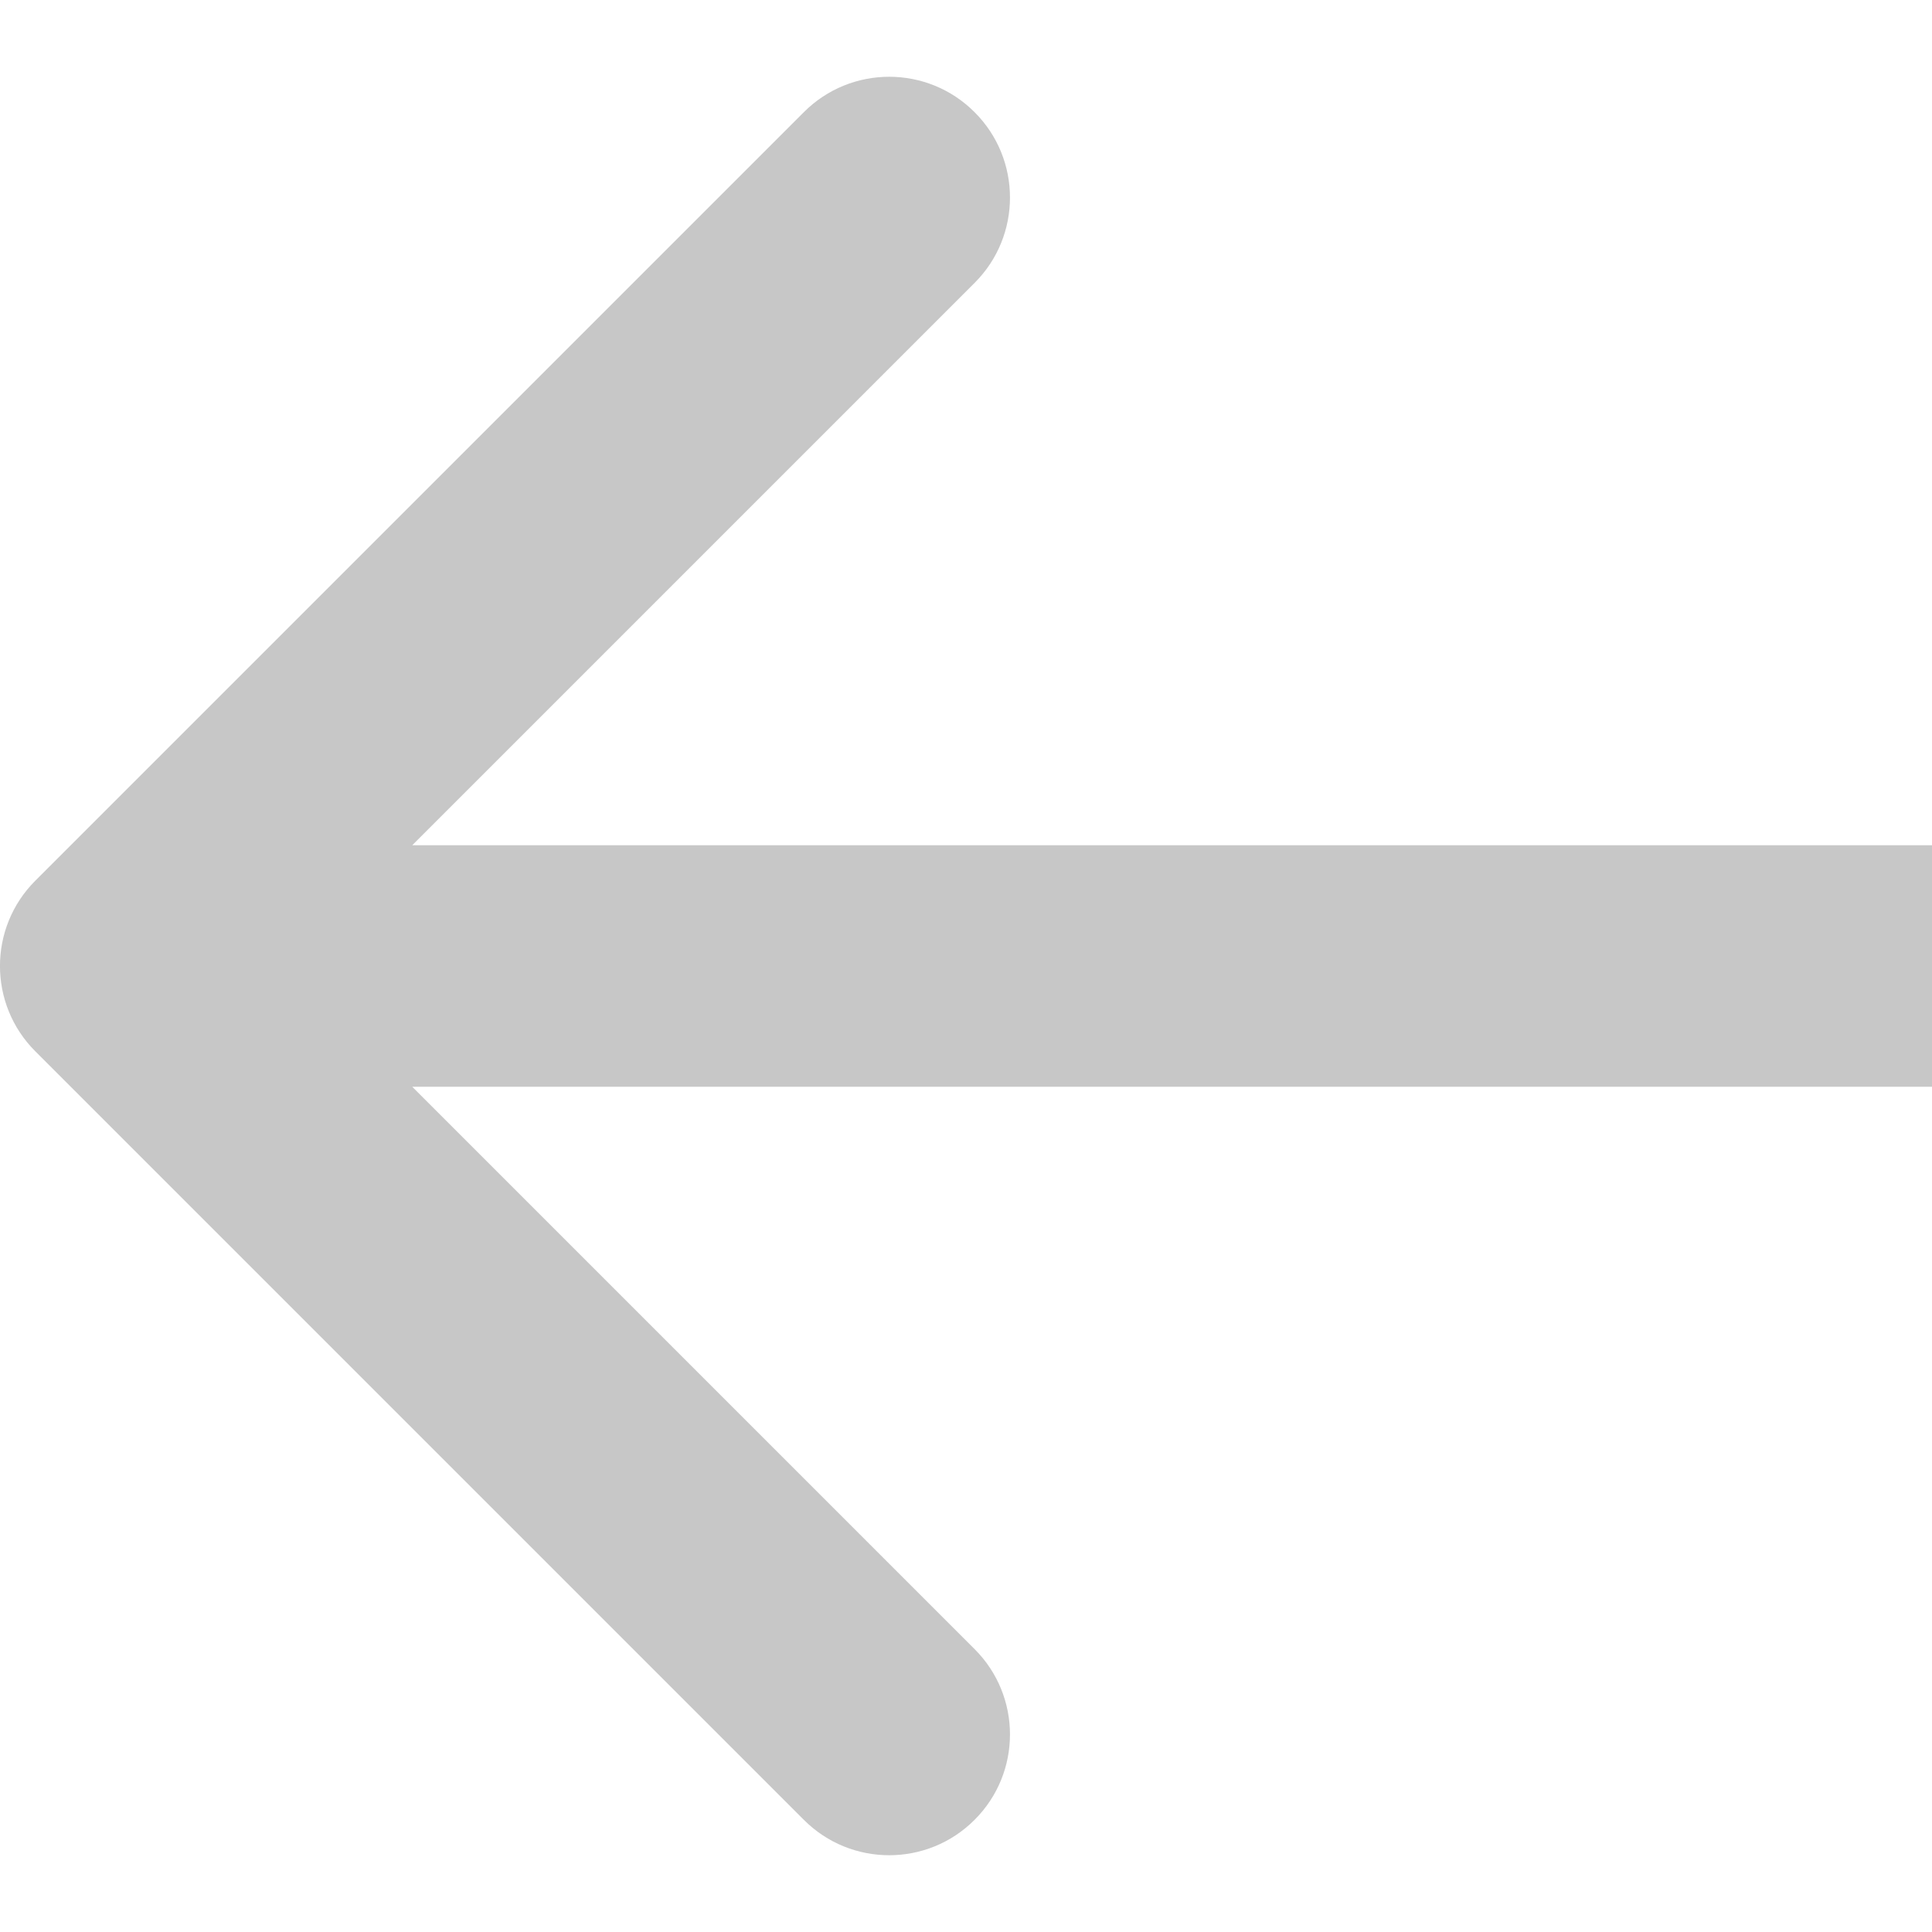
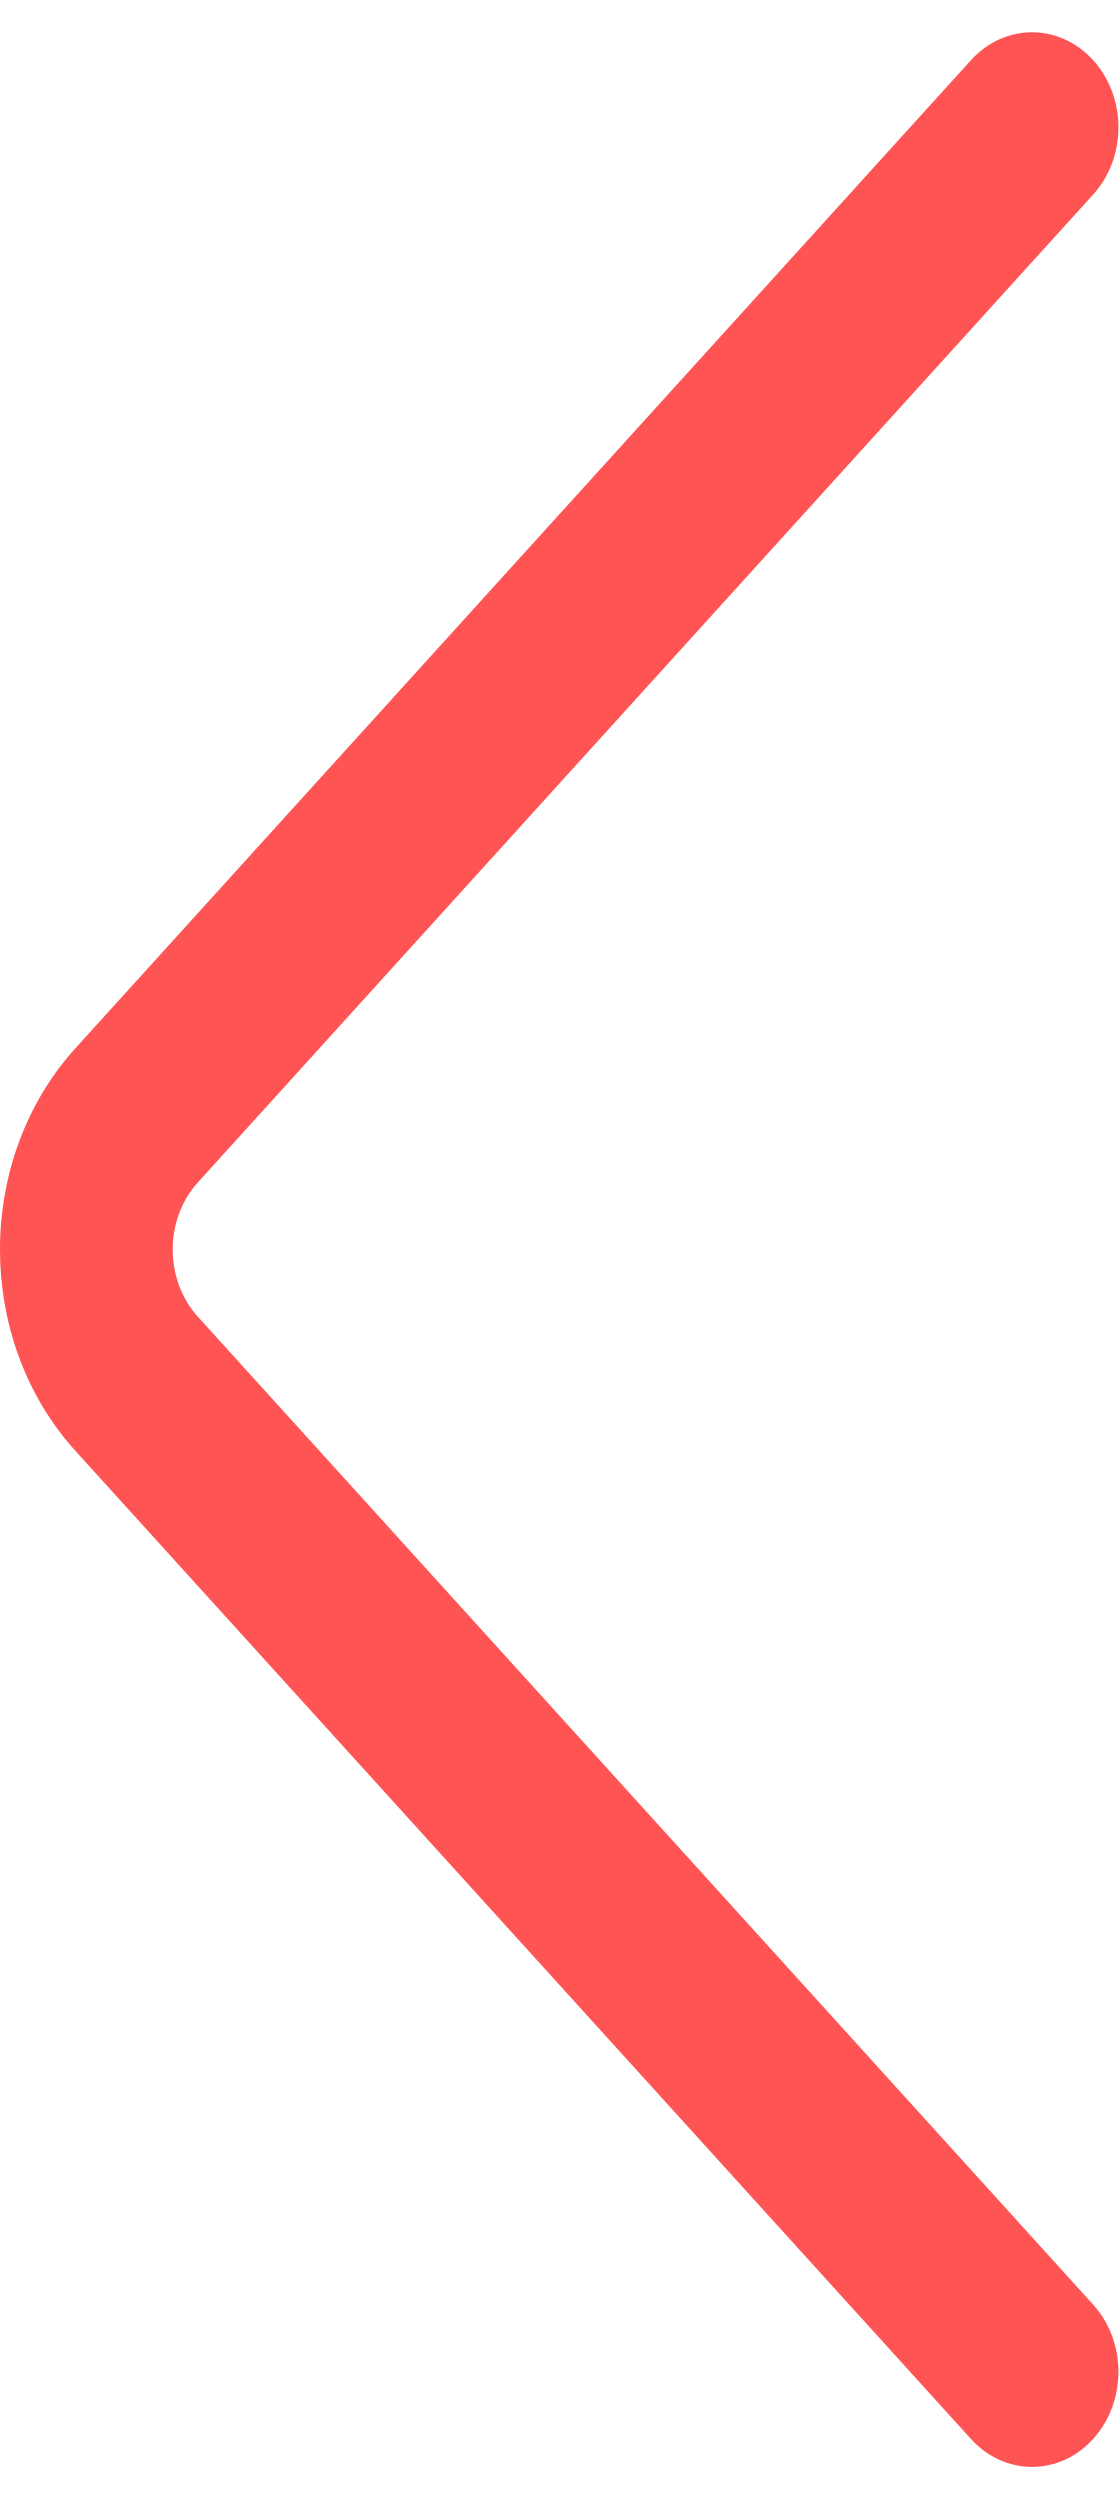
- <svg xmlns="http://www.w3.org/2000/svg" width="16" height="16" viewBox="0 0 16 16" fill="none">
-   <path d="M0.293 7.293C-0.098 7.683 -0.098 8.317 0.293 8.707L6.657 15.071C7.047 15.462 7.681 15.462 8.071 15.071C8.462 14.681 8.462 14.047 8.071 13.657L2.414 8L8.071 2.343C8.462 1.953 8.462 1.319 8.071 0.929C7.681 0.538 7.047 0.538 6.657 0.929L0.293 7.293ZM16 7L1 7V9L16 9V7Z" fill="#C7C7C7" />
+ <svg xmlns="http://www.w3.org/2000/svg" width="17" height="38" viewBox="0 0 17 38" fill="none">
+   <path d="M1.151 15.928L14.758 0.915C15.27 0.35 16.101 0.349 16.614 0.913C17.128 1.476 17.129 2.392 16.616 2.957L3.009 17.971C2.497 18.535 2.497 19.452 3.01 20.017L16.616 35.03C17.129 35.595 17.128 36.51 16.614 37.074C16.358 37.356 16.023 37.497 15.687 37.497C15.351 37.497 15.014 37.355 14.758 37.072L1.152 22.06C-0.384 20.369 -0.384 17.618 1.151 15.928Z" fill="#FF5454" />
</svg>
